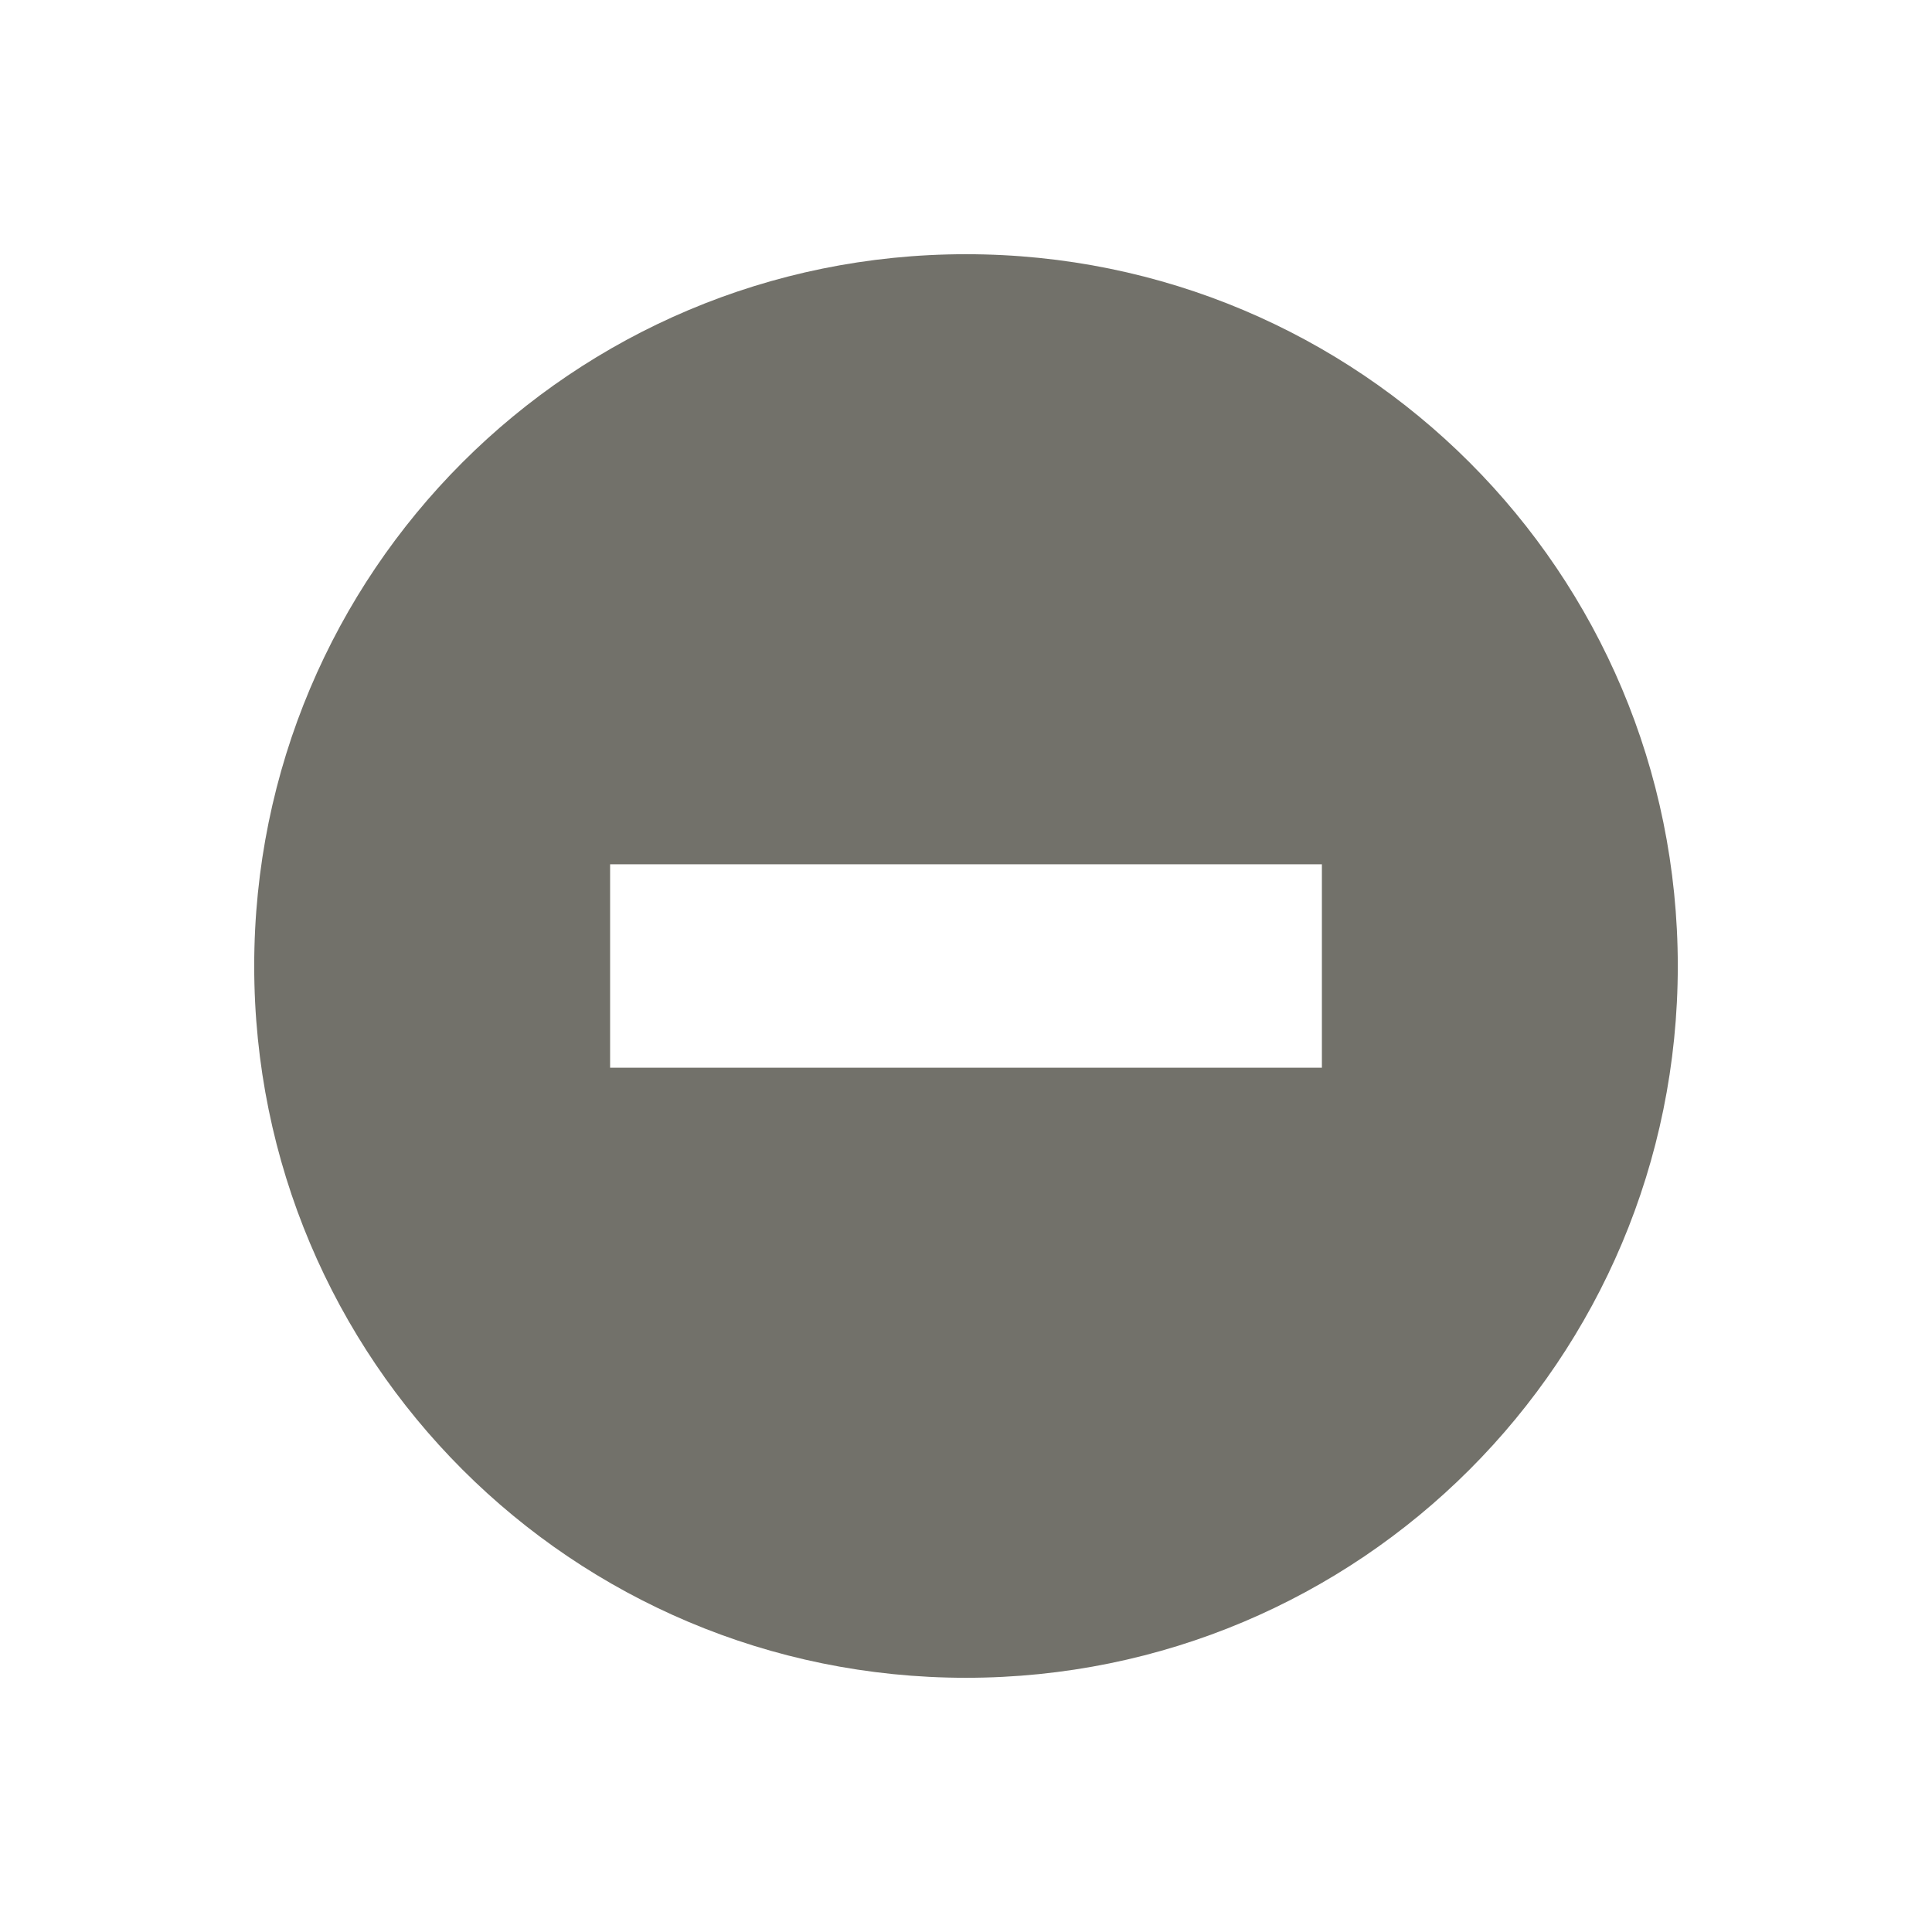
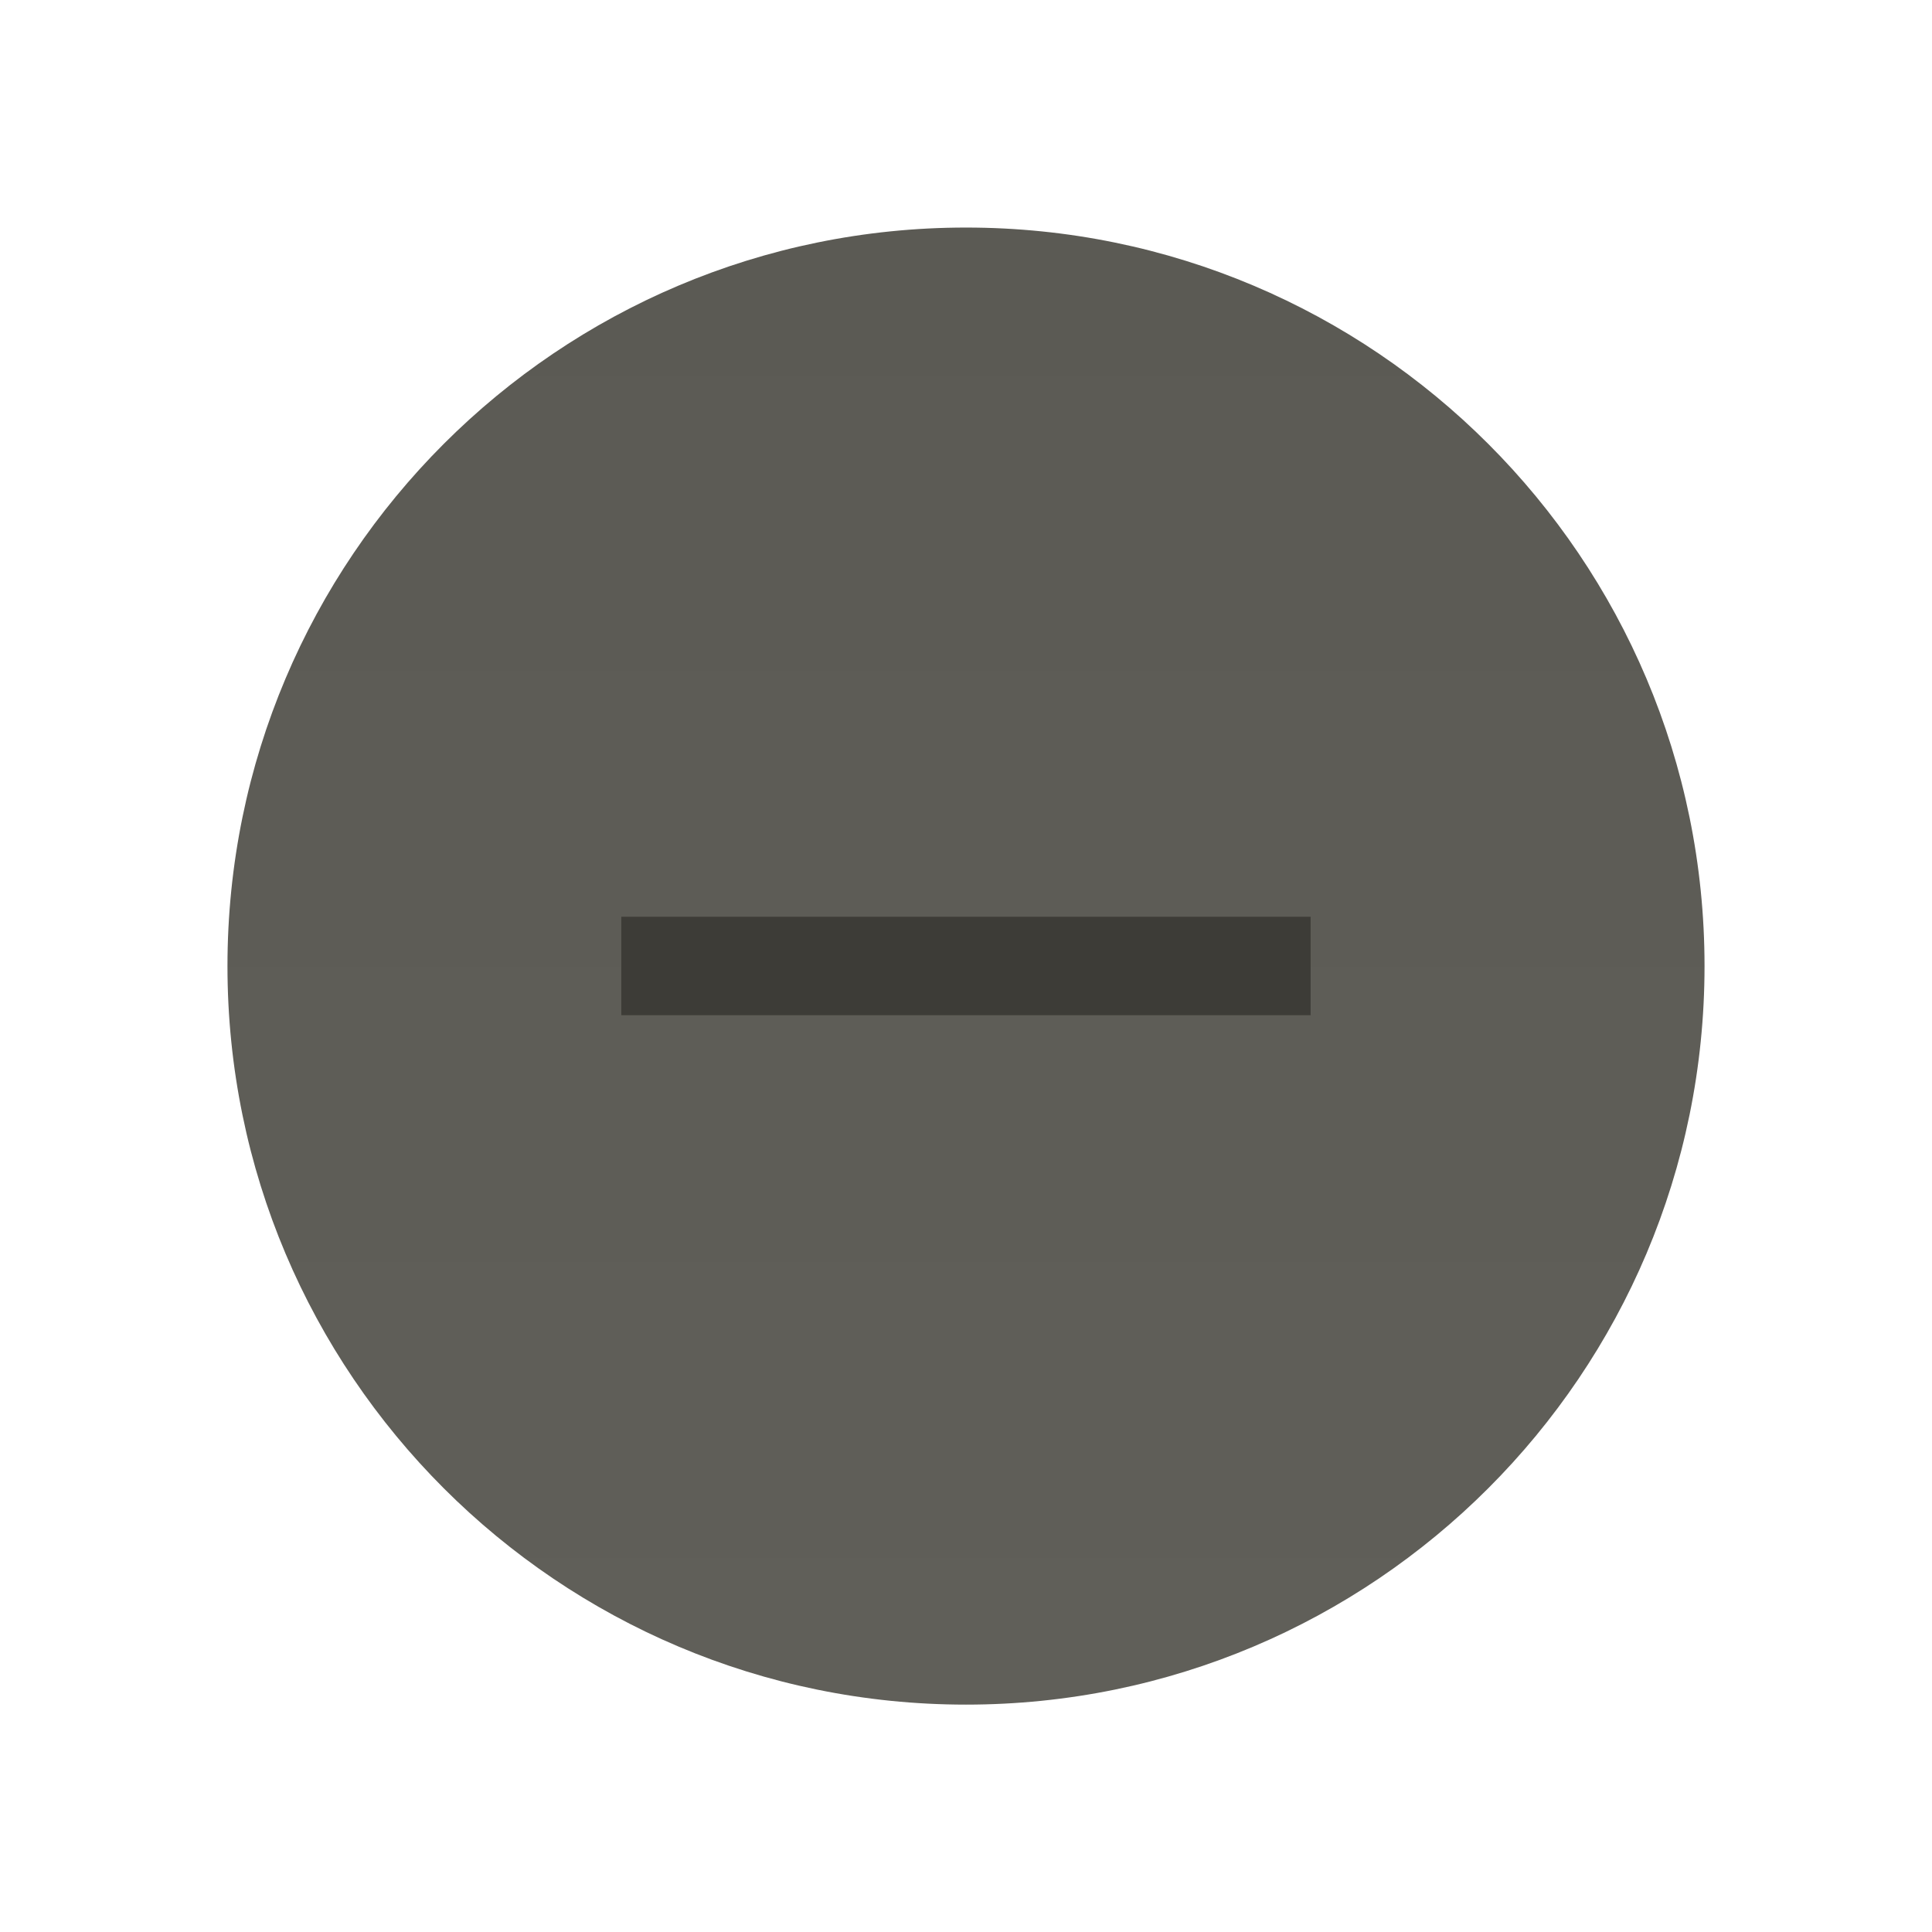
- <svg xmlns="http://www.w3.org/2000/svg" xmlns:ns1="http://www.openswatchbook.org/uri/2009/osb" id="svg4486" height="19" viewBox="0 0 19 19" width="19" version="1.1">
-   <defs id="defs10">
-     <linearGradient id="linearGradient3781" ns1:paint="solid">
-       <stop style="stop-color:#000000;stop-opacity:1;" offset="0" id="stop3783" />
+ <svg xmlns="http://www.w3.org/2000/svg" xmlns:xlink="http://www.w3.org/1999/xlink" width="19" height="19" id="svg4770" version="1.1" viewBox="0 0 19 19">
+   <defs id="defs4772">
+     <linearGradient xlink:href="#linearGradient4522" id="linearGradient5882" gradientUnits="userSpaceOnUse" gradientTransform="matrix(0.968421,0,0,0.968421,-1072.062,-1019.798)" x1="2" y1="1062.862" x2="17" y2="1062.862" />
+     <linearGradient id="linearGradient4522">
+       <stop id="stop4560" offset="0" style="stop-color:#605f59;stop-opacity:1" />
+       <stop id="stop4562" offset="1" style="stop-color:#5b5a54;stop-opacity:1" />
    </linearGradient>
  </defs>
-   <g id="layer1" transform="translate(290.21 -522.86)">
-     <g id="g4113" transform="translate(-289.71 -511)">
-       <rect id="rect4539" style="color:#000000;fill:none" height="19" width="19" y="1033.86" x="-0.5" />
-       <path style="opacity:1;fill:#72716a;fill-opacity:1;stroke:none" d="M 9.5 2.5 C 5.627 2.5 2.5 5.627 2.5 9.5 C 2.5 13.373 5.627 16.5 9.5 16.5 C 13.373 16.5 16.5 13.373 16.5 9.5 C 16.5 5.627 13.373 2.5 9.5 2.5 z M 6 8.5 L 13 8.5 L 13 10.5 L 6 10.5 L 6 8.5 z " transform="translate(-0.5,1033.86)" id="path2985" />
+   <g id="layer1" transform="translate(287.3571,-522.8622)">
+     <g style="display:inline" transform="translate(-287.3571,-530.5)" id="use4526">
+       <circle cy="9.5" cx="-1062.863" id="circle5874" style="color:#000000;display:inline;overflow:visible;visibility:visible;fill:url(#linearGradient5882);fill-opacity:1;fill-rule:nonzero;stroke:none;stroke-width:8;marker:none;enable-background:accumulate" transform="matrix(0,-1,1,0,0,0)" r="7.263" />
+       <rect style="color:#000000;display:inline;overflow:visible;visibility:visible;fill:none;stroke:none;stroke-width:1;marker:none;enable-background:accumulate" id="rect5880" width="18.4" height="18.4" x="0.3" y="1053.662" />
    </g>
+     <rect style="color:#000000;display:inline;overflow:visible;visibility:visible;fill:#3d3c37;fill-opacity:1;stroke:none;stroke-width:1;marker:none;enable-background:accumulate" id="rect4532" width="6.779" height="0.968" x="-281.247" y="531.878" />
  </g>
</svg>
